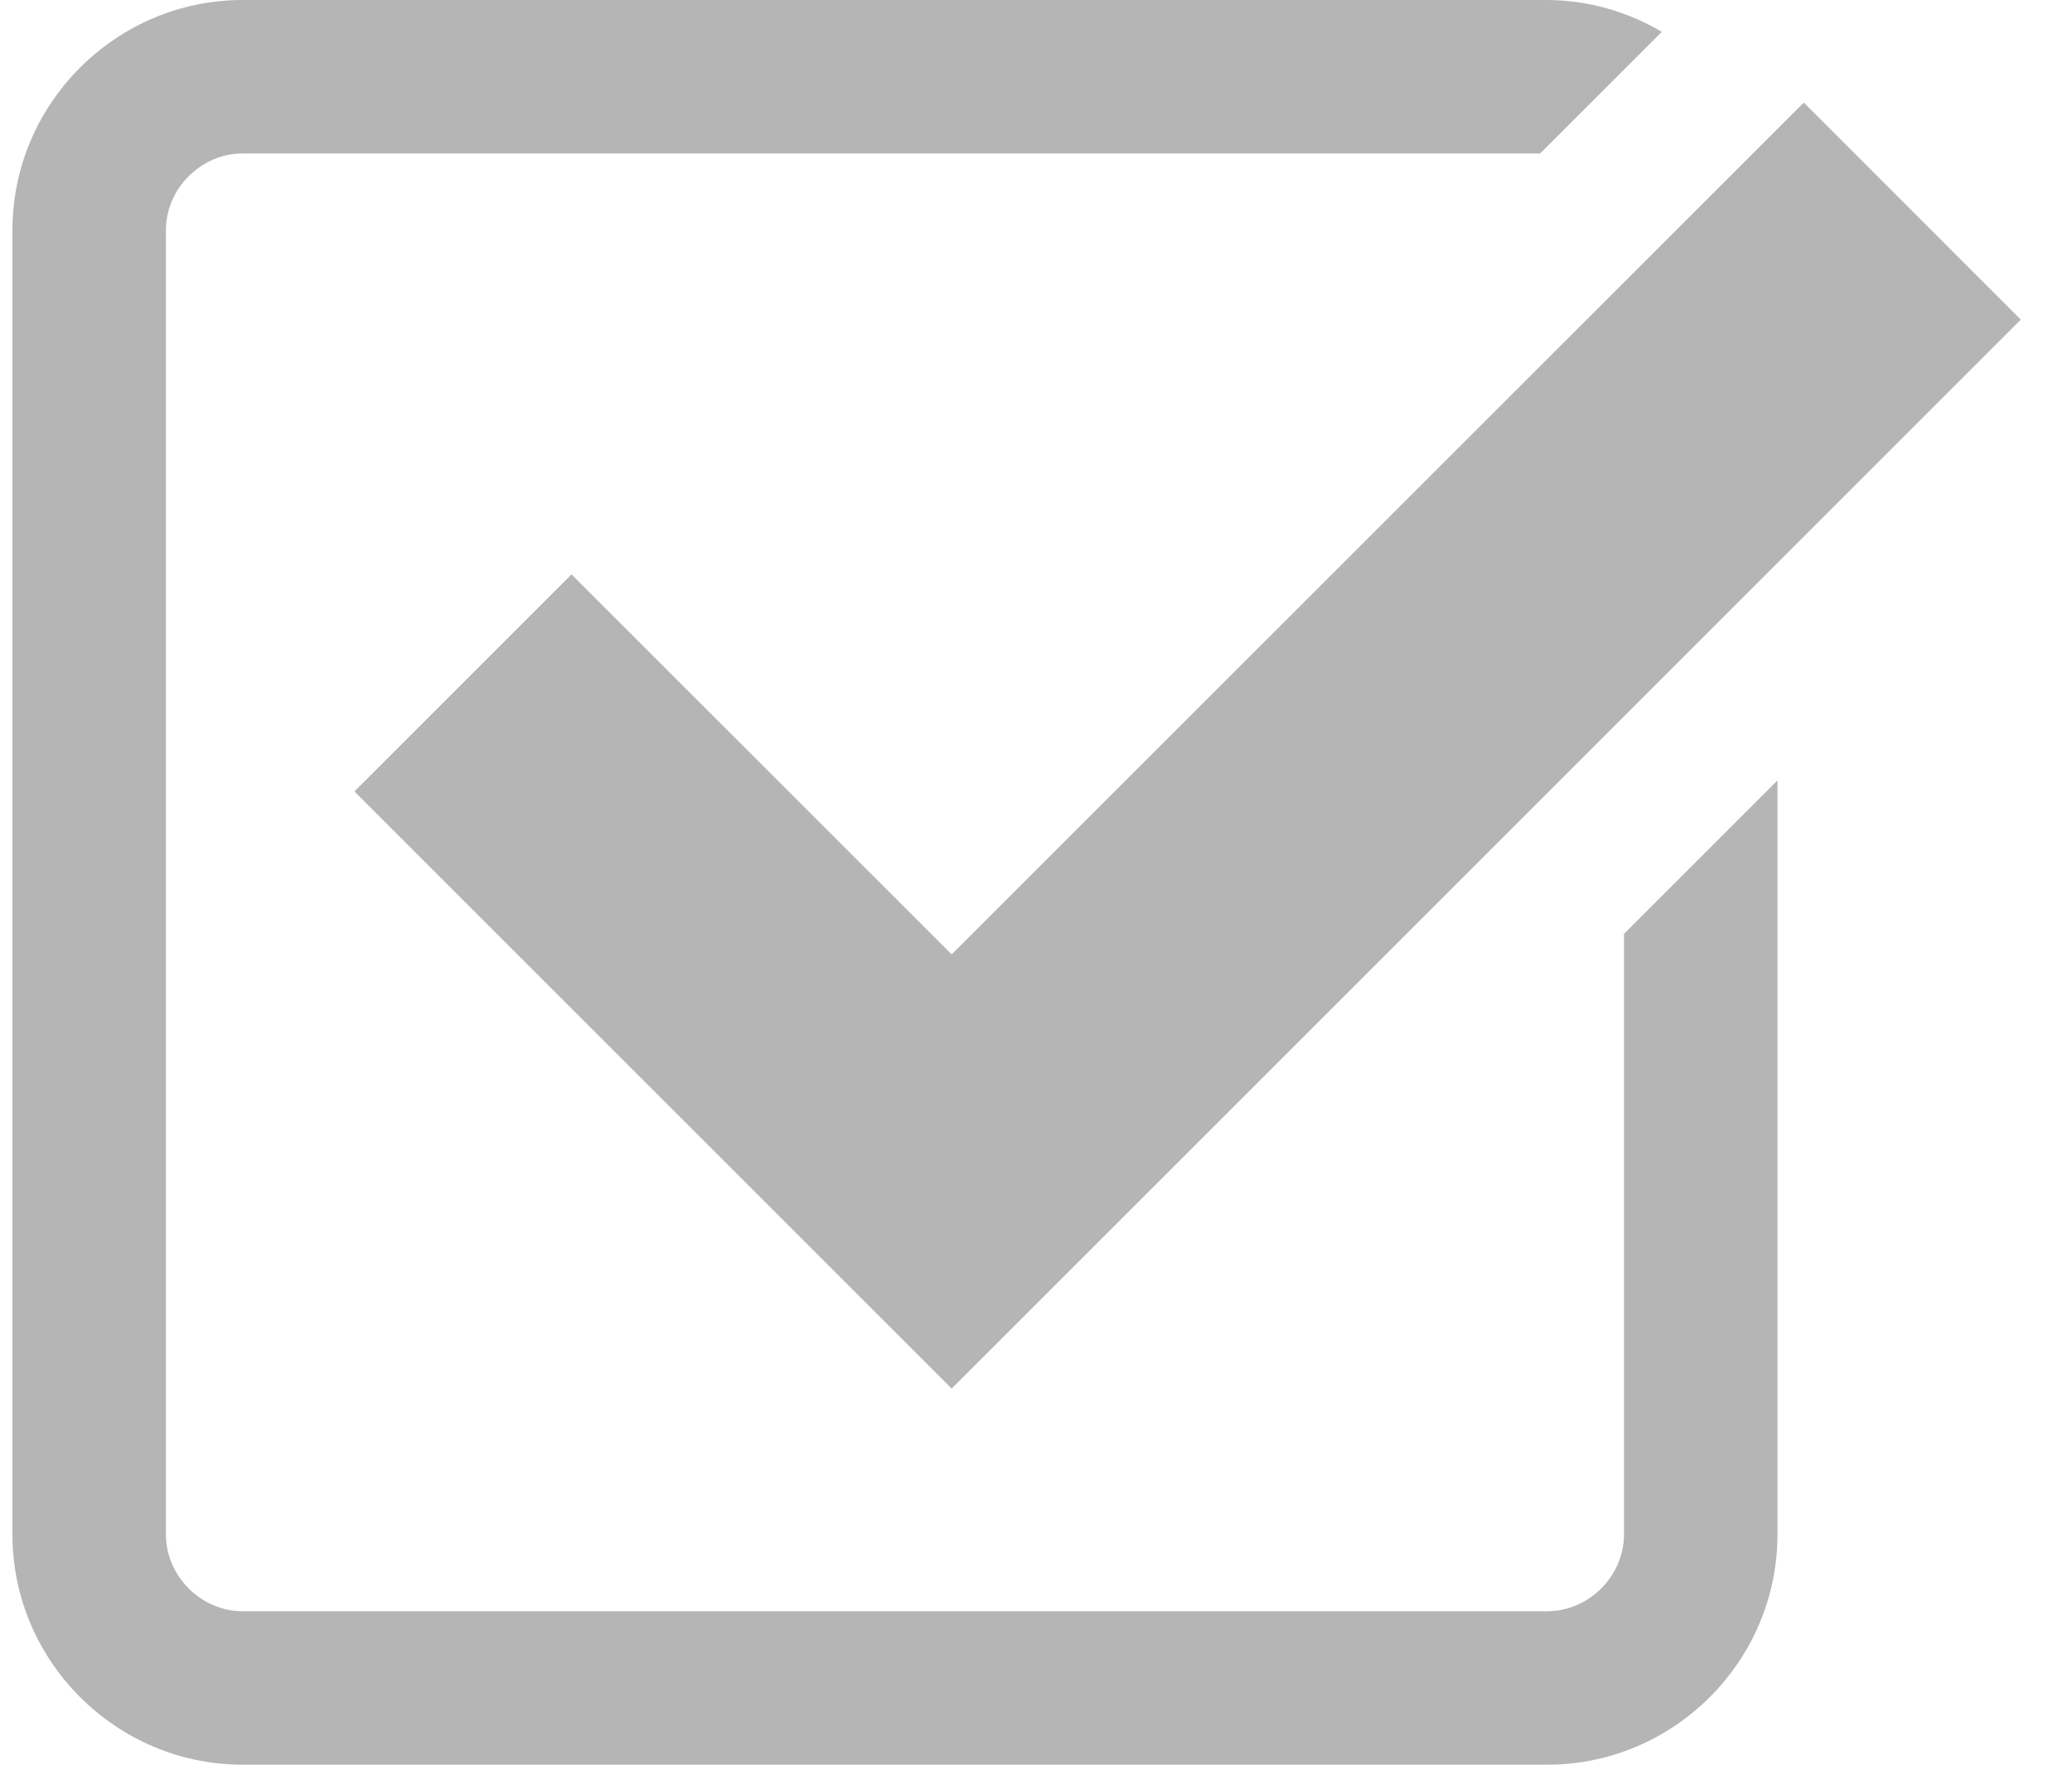
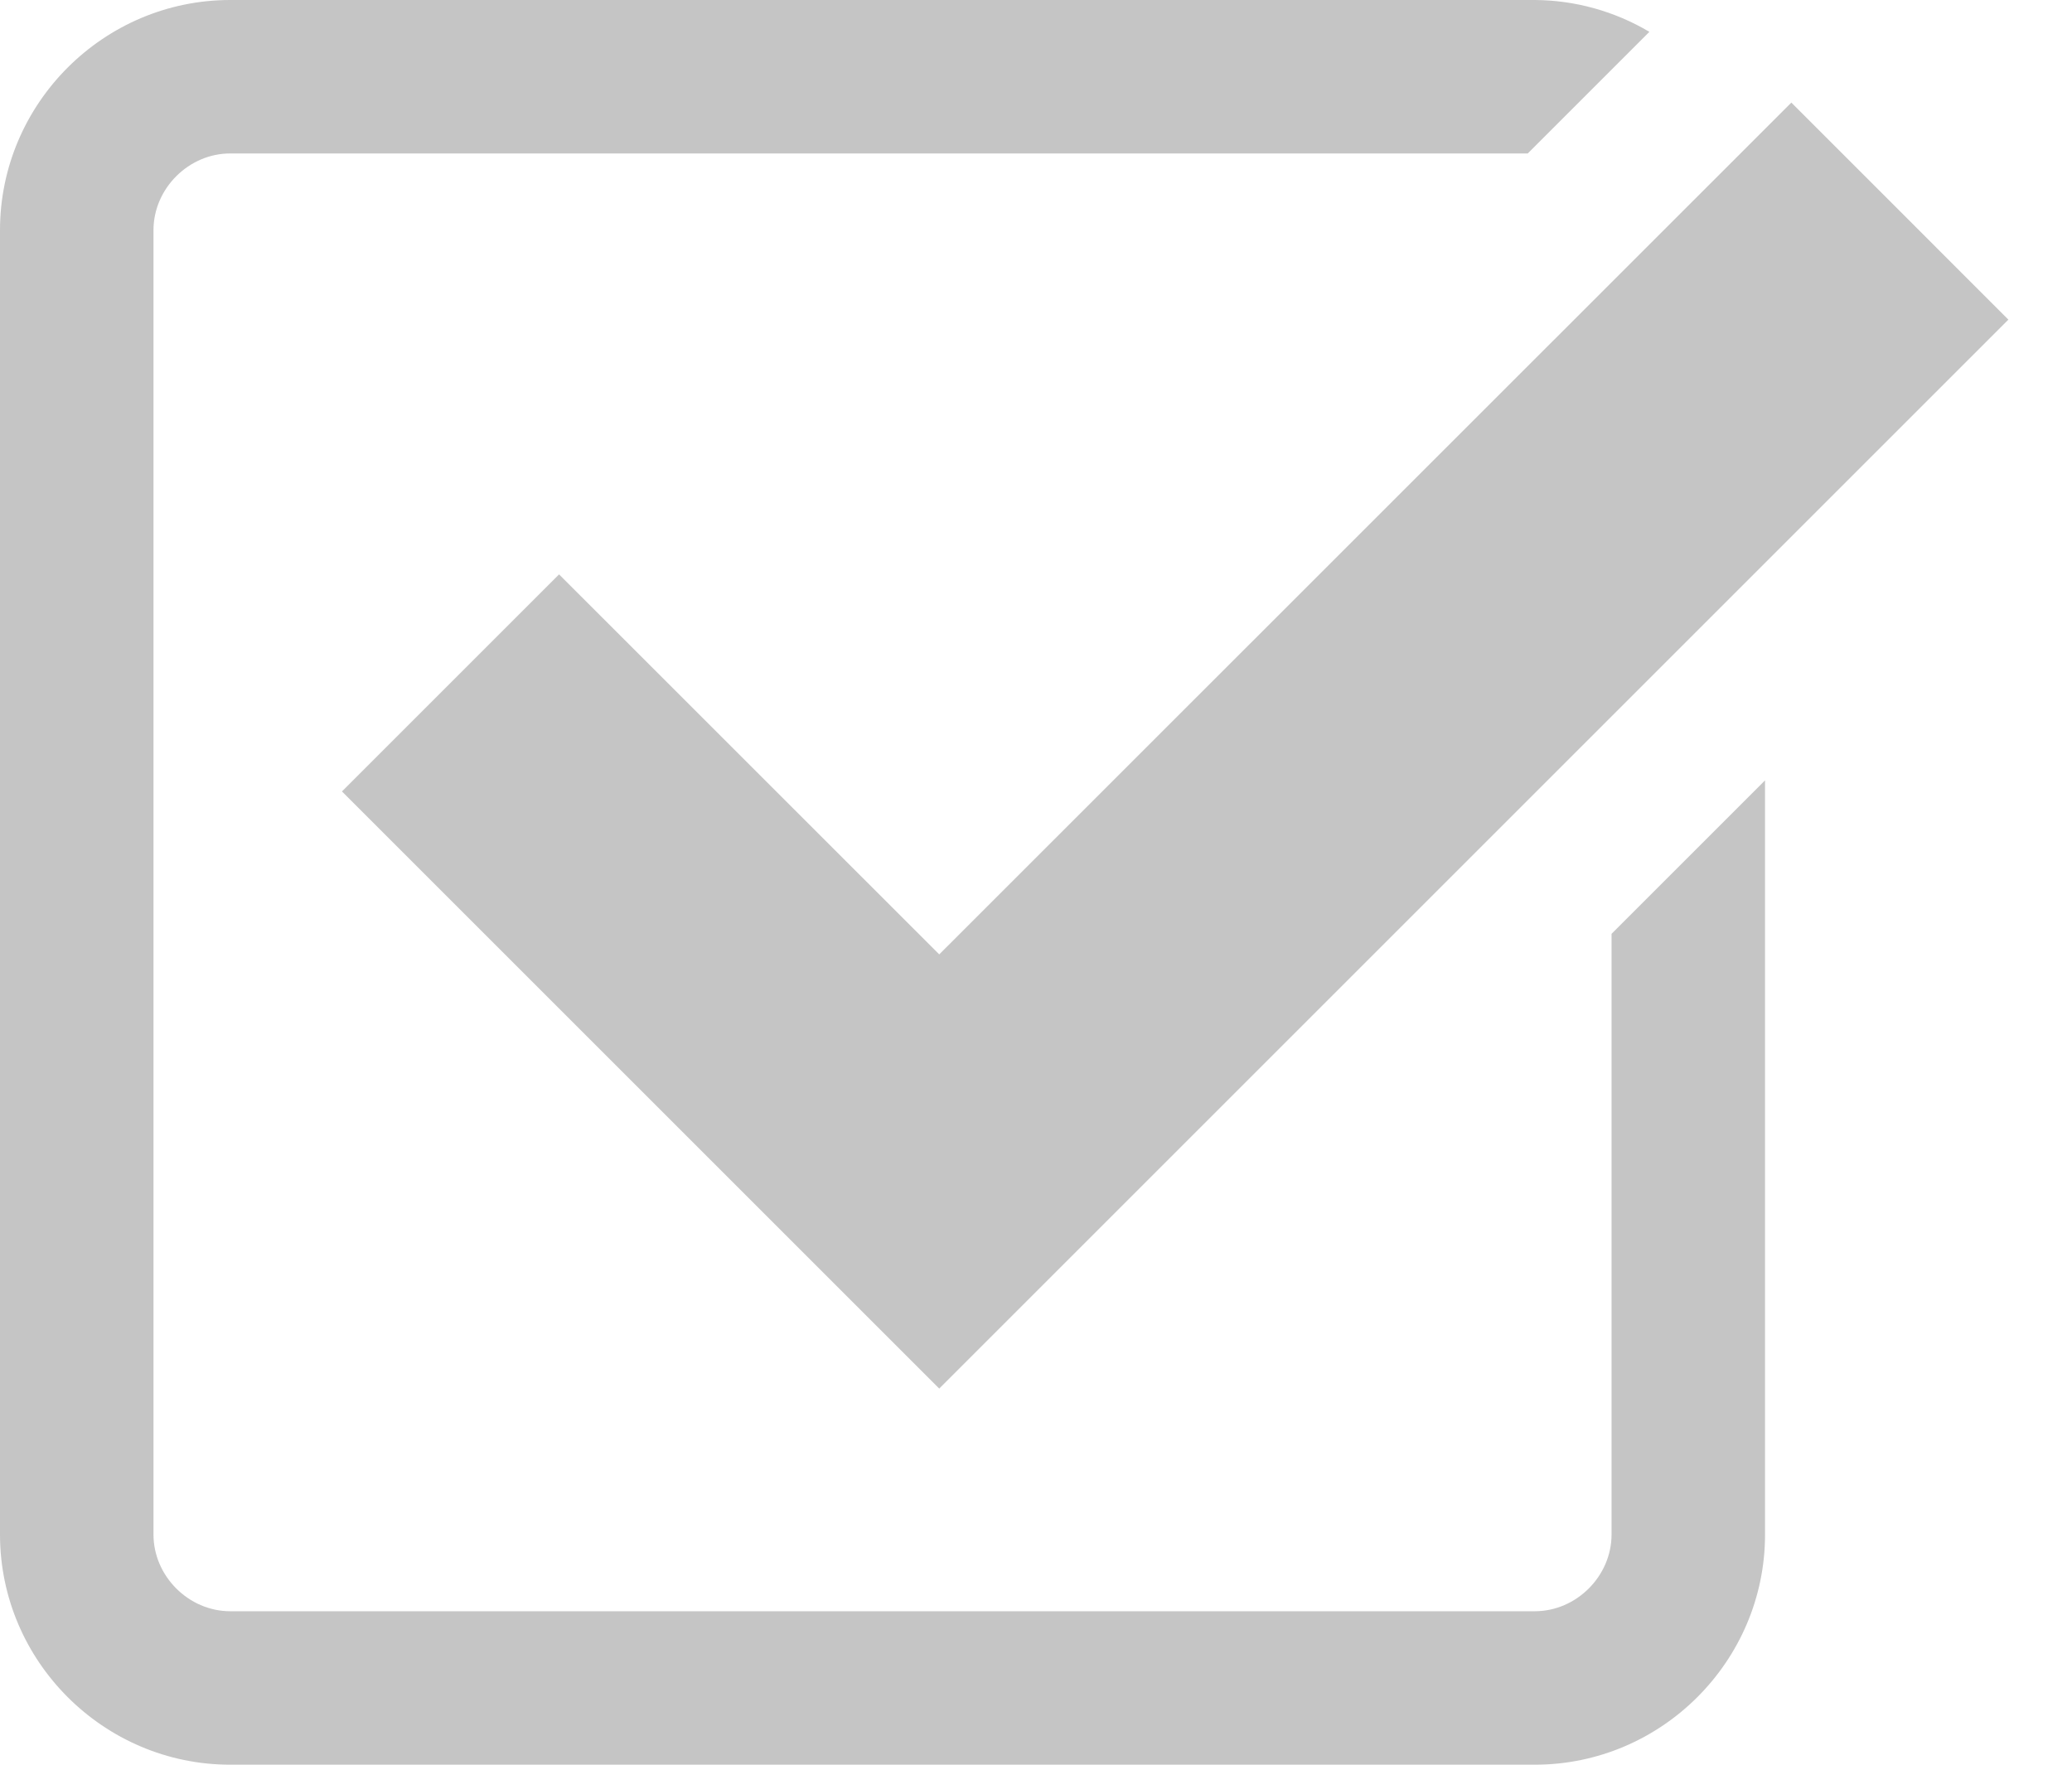
<svg xmlns="http://www.w3.org/2000/svg" width="27" height="23" viewBox="0 0 27 23" fill="none">
-   <path d="M7.447 7.486L4.618 10.315L12.401 18.098L26.333 4.166L23.505 1.337L12.401 12.439L7.447 7.486Z" fill="#B5B5B5" />
-   <path d="M21.162 20C21.162 20.542 20.704 21 20.162 21H3.162C2.62 21 2.162 20.542 2.162 20V3C2.162 2.458 2.62 2 3.162 2H20.07L21.655 0.415C21.203 0.147 20.688 0.003 20.162 0H3.162C1.512 0 0.162 1.35 0.162 3V20C0.162 21.65 1.512 23 3.162 23H20.162C21.812 23 23.162 21.65 23.162 20V10.171L21.162 12.171V20Z" fill="#B5B5B5" />
+   <path d="M7.285 7.486L4.456 10.315L12.239 18.098L26.171 4.166L23.343 1.337L12.239 12.439L7.285 7.486Z" fill="#C5C5C5" />
+   <path d="M21 20C21 20.542 20.542 21 20 21H3C2.458 21 2 20.542 2 20V3C2 2.458 2.458 2 3 2H19.908L21.493 0.415C21.041 0.147 20.526 0.003 20 0H3C1.35 0 0 1.35 0 3V20C0 21.65 1.35 23 3 23H20C21.65 23 23 21.65 23 20V10.171L21 12.171V20Z" fill="#C5C5C5" />
</svg>
